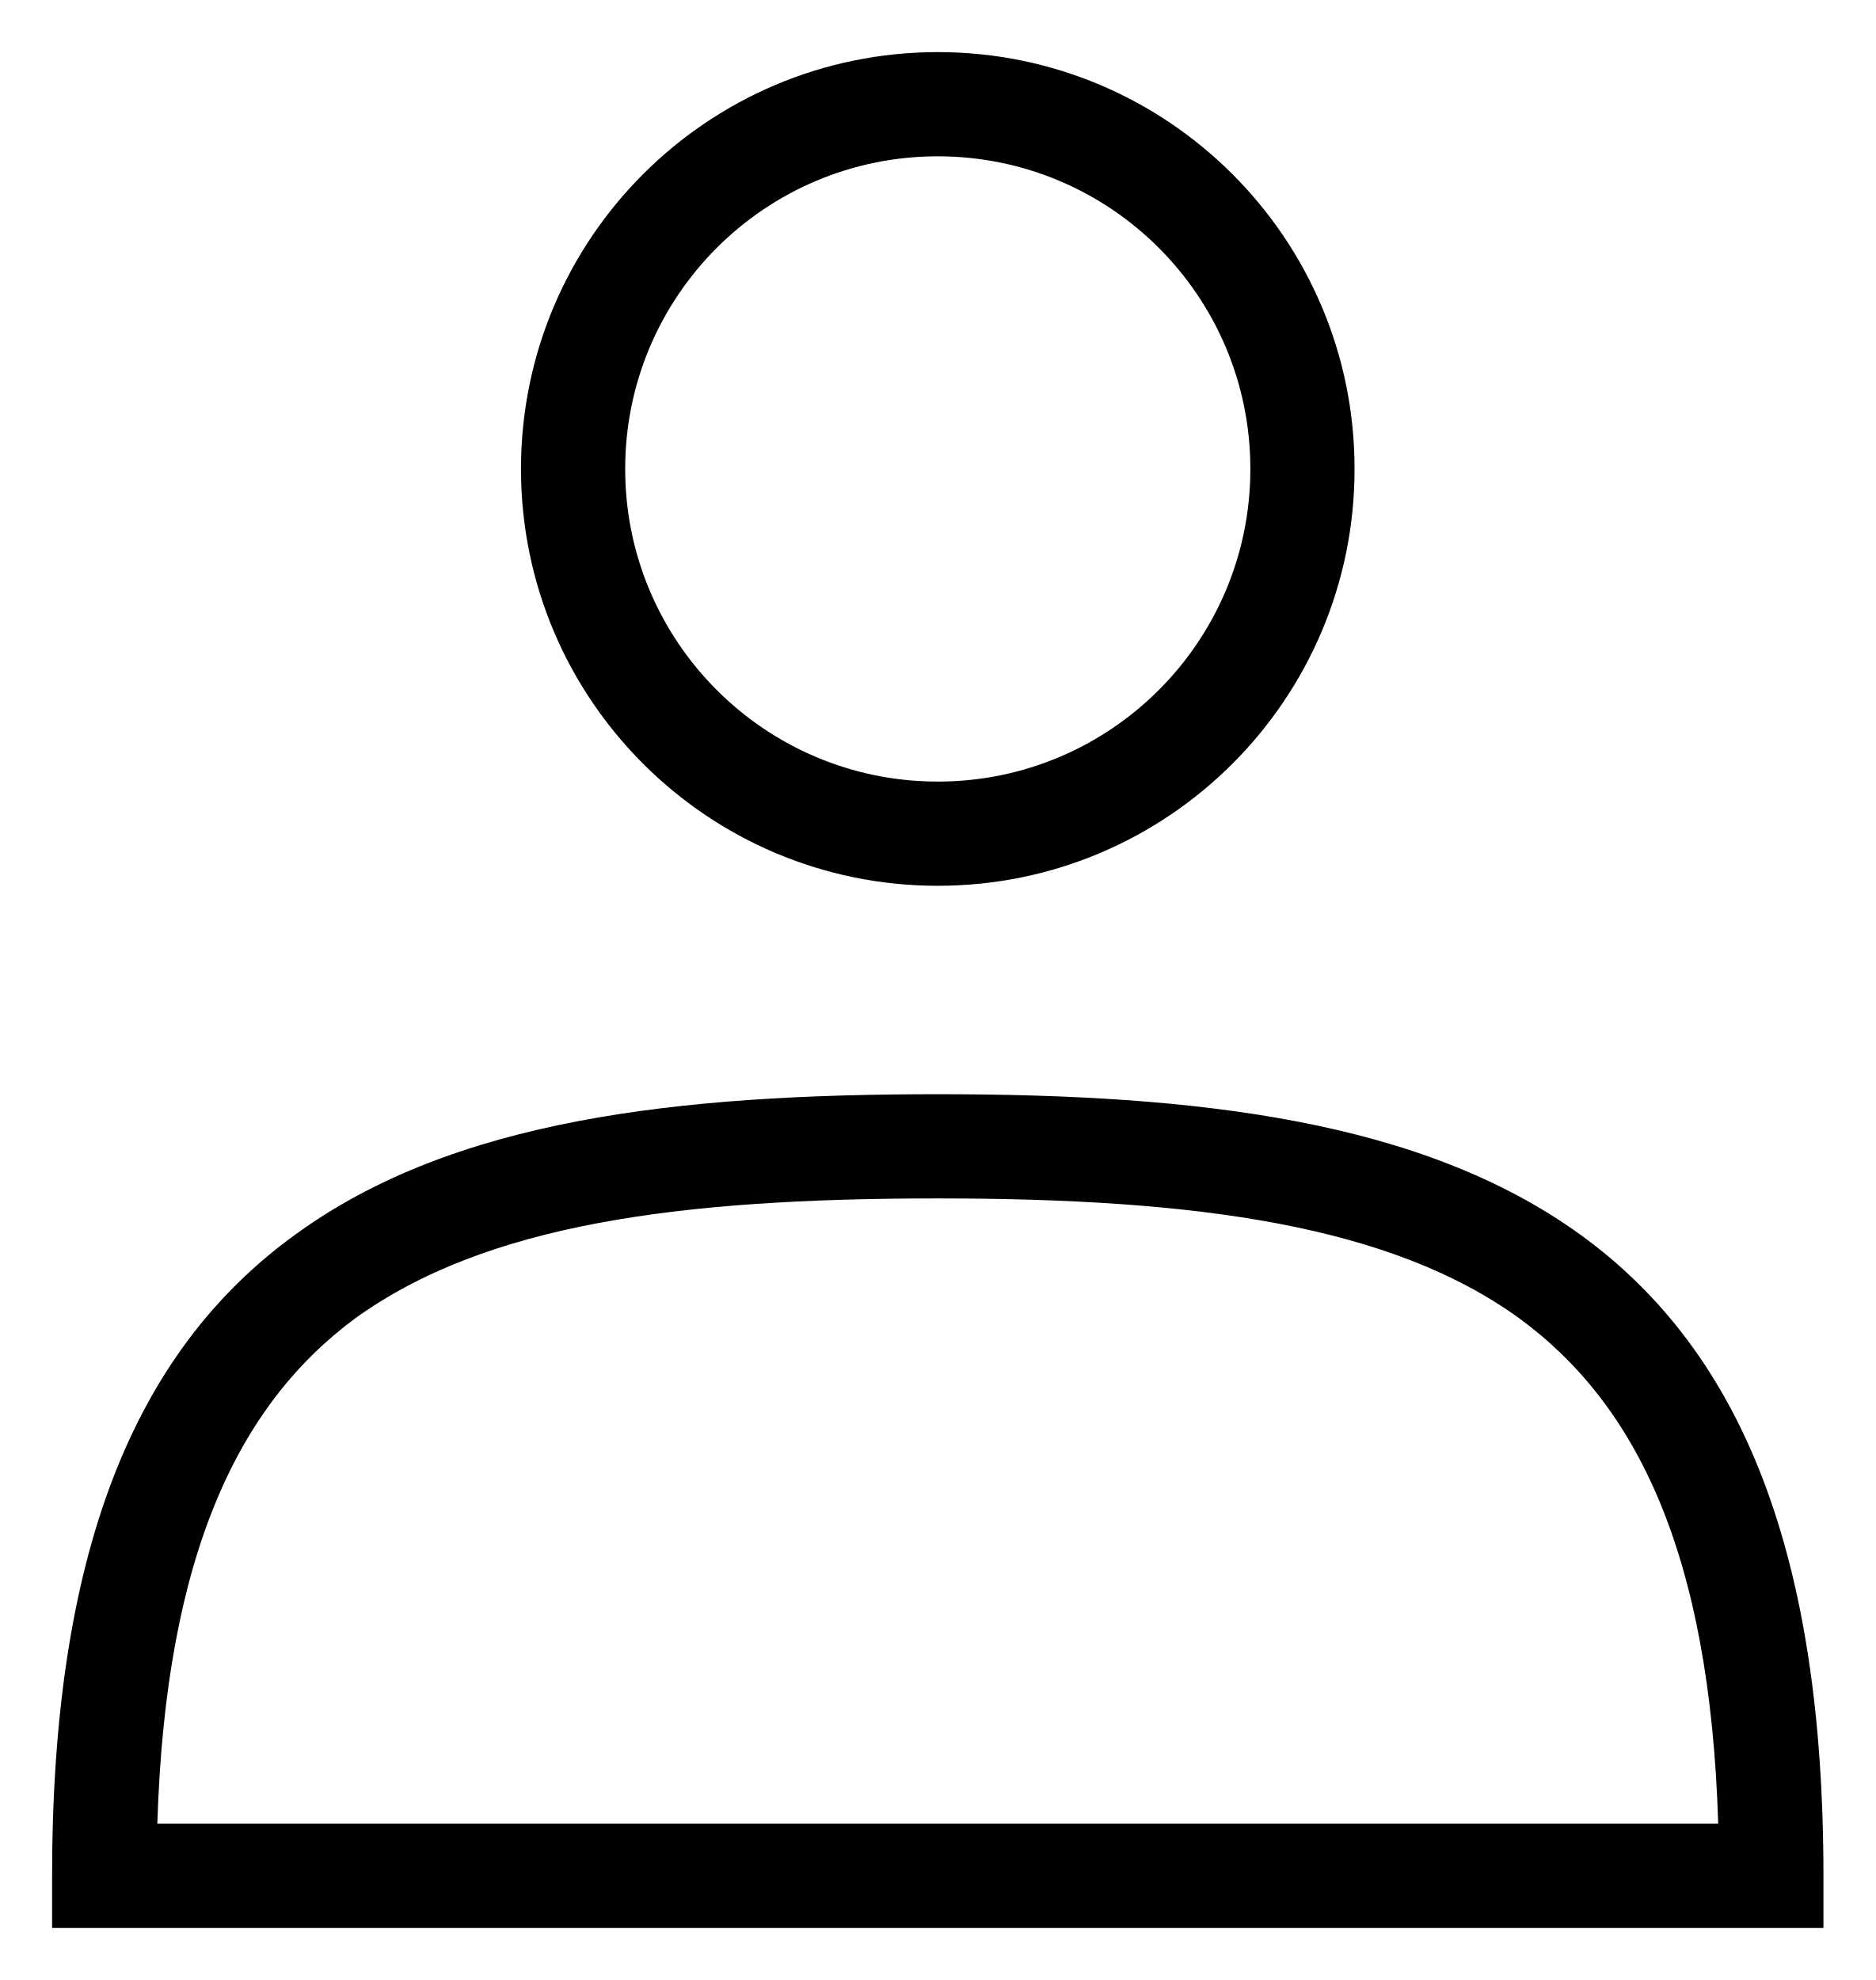
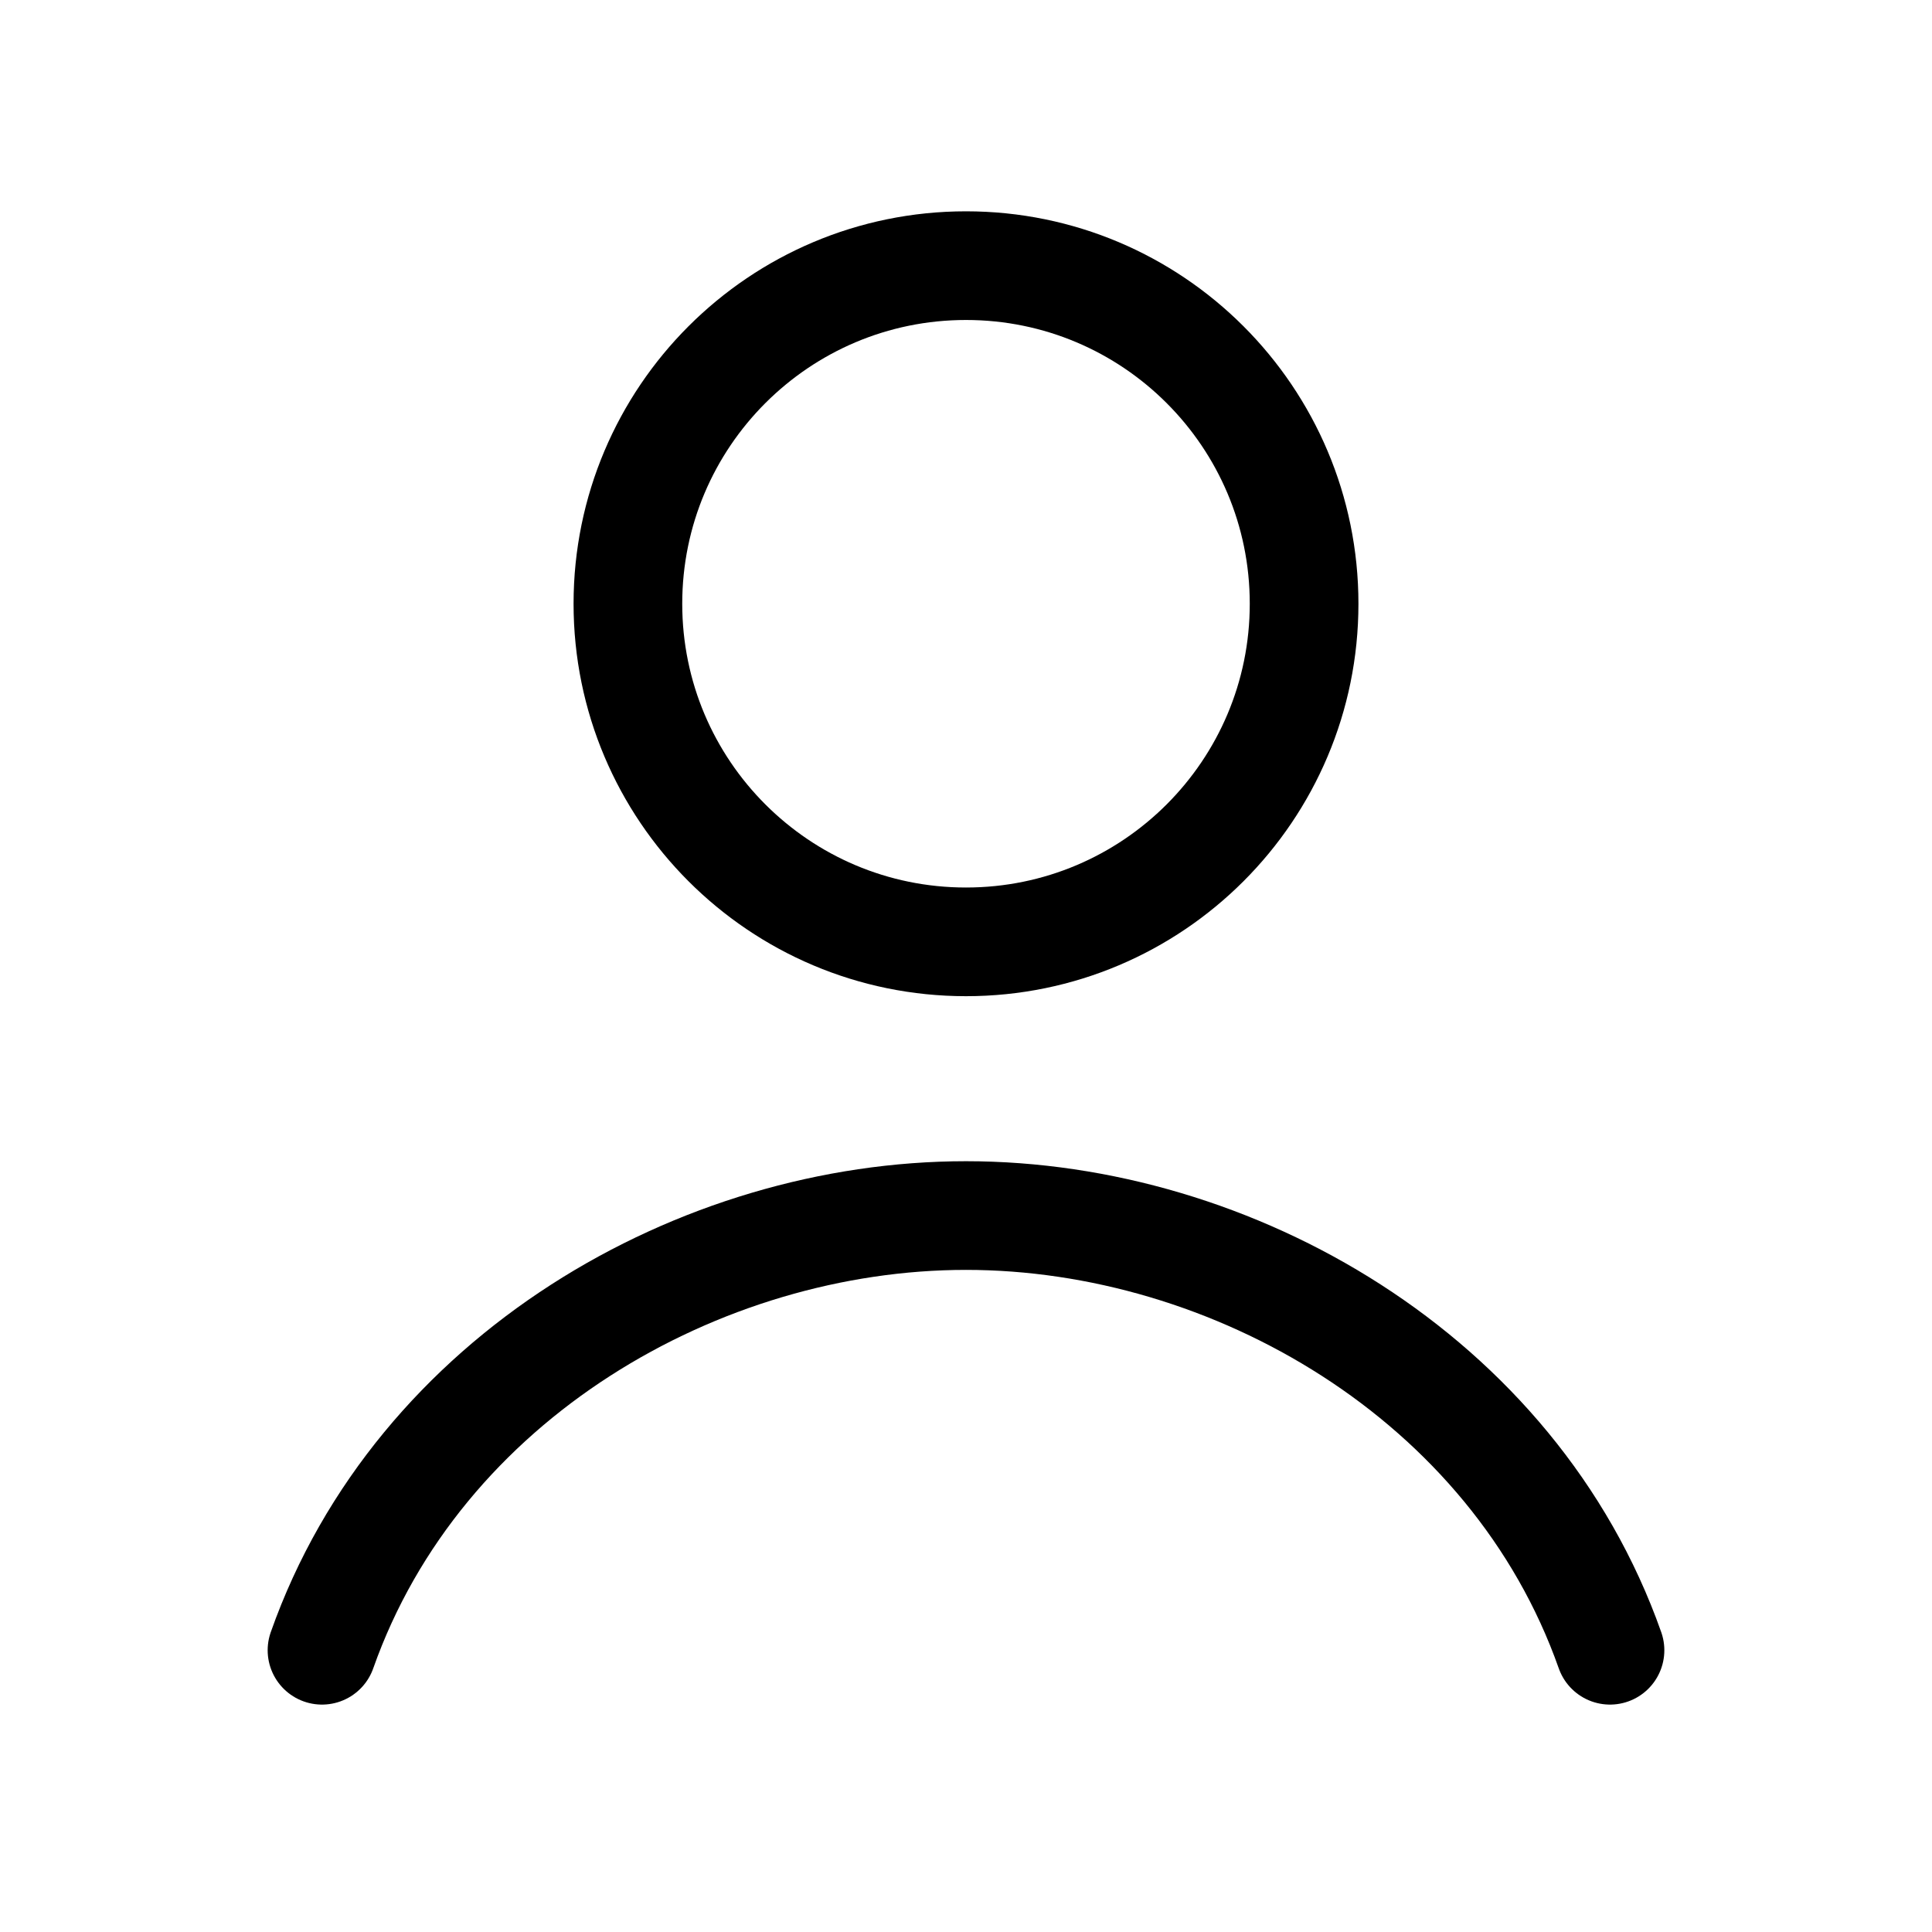
- <svg xmlns="http://www.w3.org/2000/svg" fill="none" class="icon icon-account" viewBox="0 0 18 19">
-   <path fill="currentColor" fill-rule="evenodd" d="M6 4.5a3 3 0 1 1 6 0 3 3 0 0 1-6 0m3-4a4 4 0 1 0 0 8 4 4 0 0 0 0-8m5.58 12.15c1.12.82 1.83 2.24 1.91 4.85H1.51c.08-2.6.79-4.03 1.9-4.85C4.66 11.75 6.5 11.5 9 11.5s4.35.26 5.58 1.15M9 10.5c-2.5 0-4.65.24-6.17 1.35C1.27 12.98.5 14.93.5 18v.5h17V18c0-3.07-.77-5.02-2.33-6.15-1.52-1.1-3.67-1.35-6.17-1.35" clip-rule="evenodd" />
+ <svg xmlns="http://www.w3.org/2000/svg" class="icon icon-account" viewBox="0 0 24 24" fill="none">
+   <circle cx="12" cy="7.5" r="4.2" fill="none" stroke="currentColor" stroke-width="1.35" stroke-linecap="round" stroke-linejoin="round" />
+   <path d="M4 20.5c1.2-3.4 4.7-5.4 8-5.4s6.8 2 8 5.4" fill="none" stroke="currentColor" stroke-width="1.35" stroke-linecap="round" stroke-linejoin="round" />
</svg>
